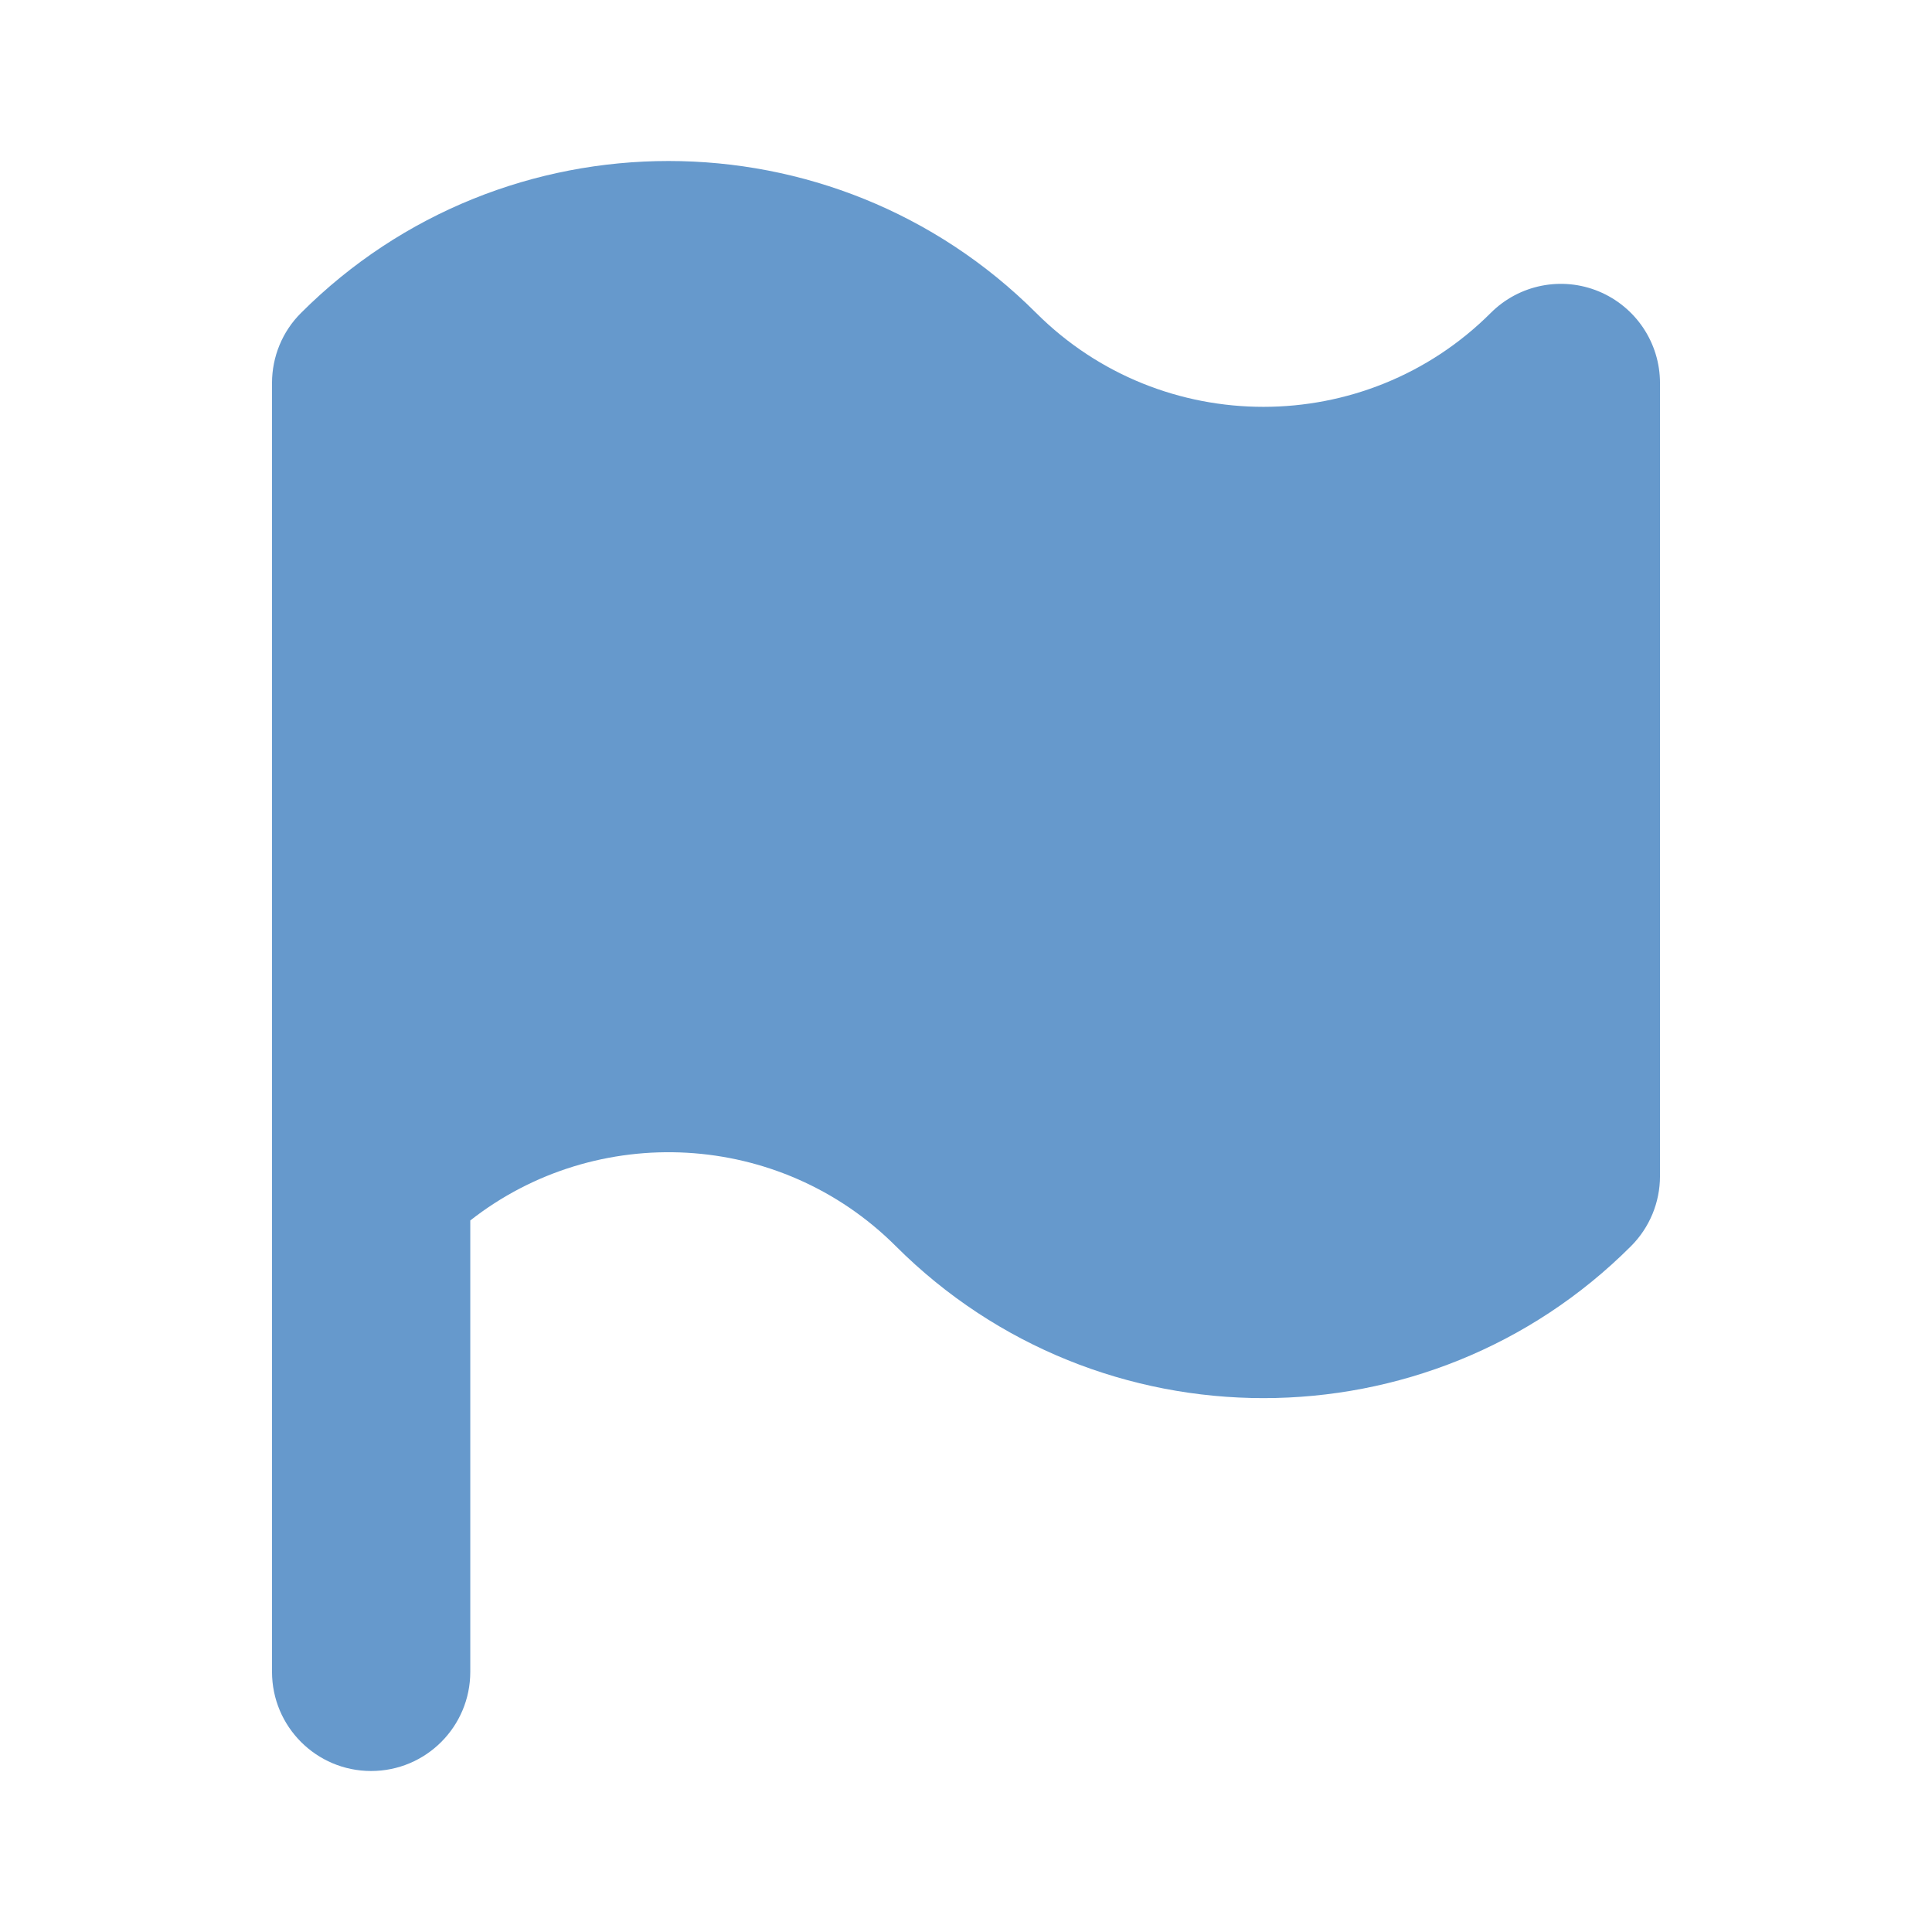
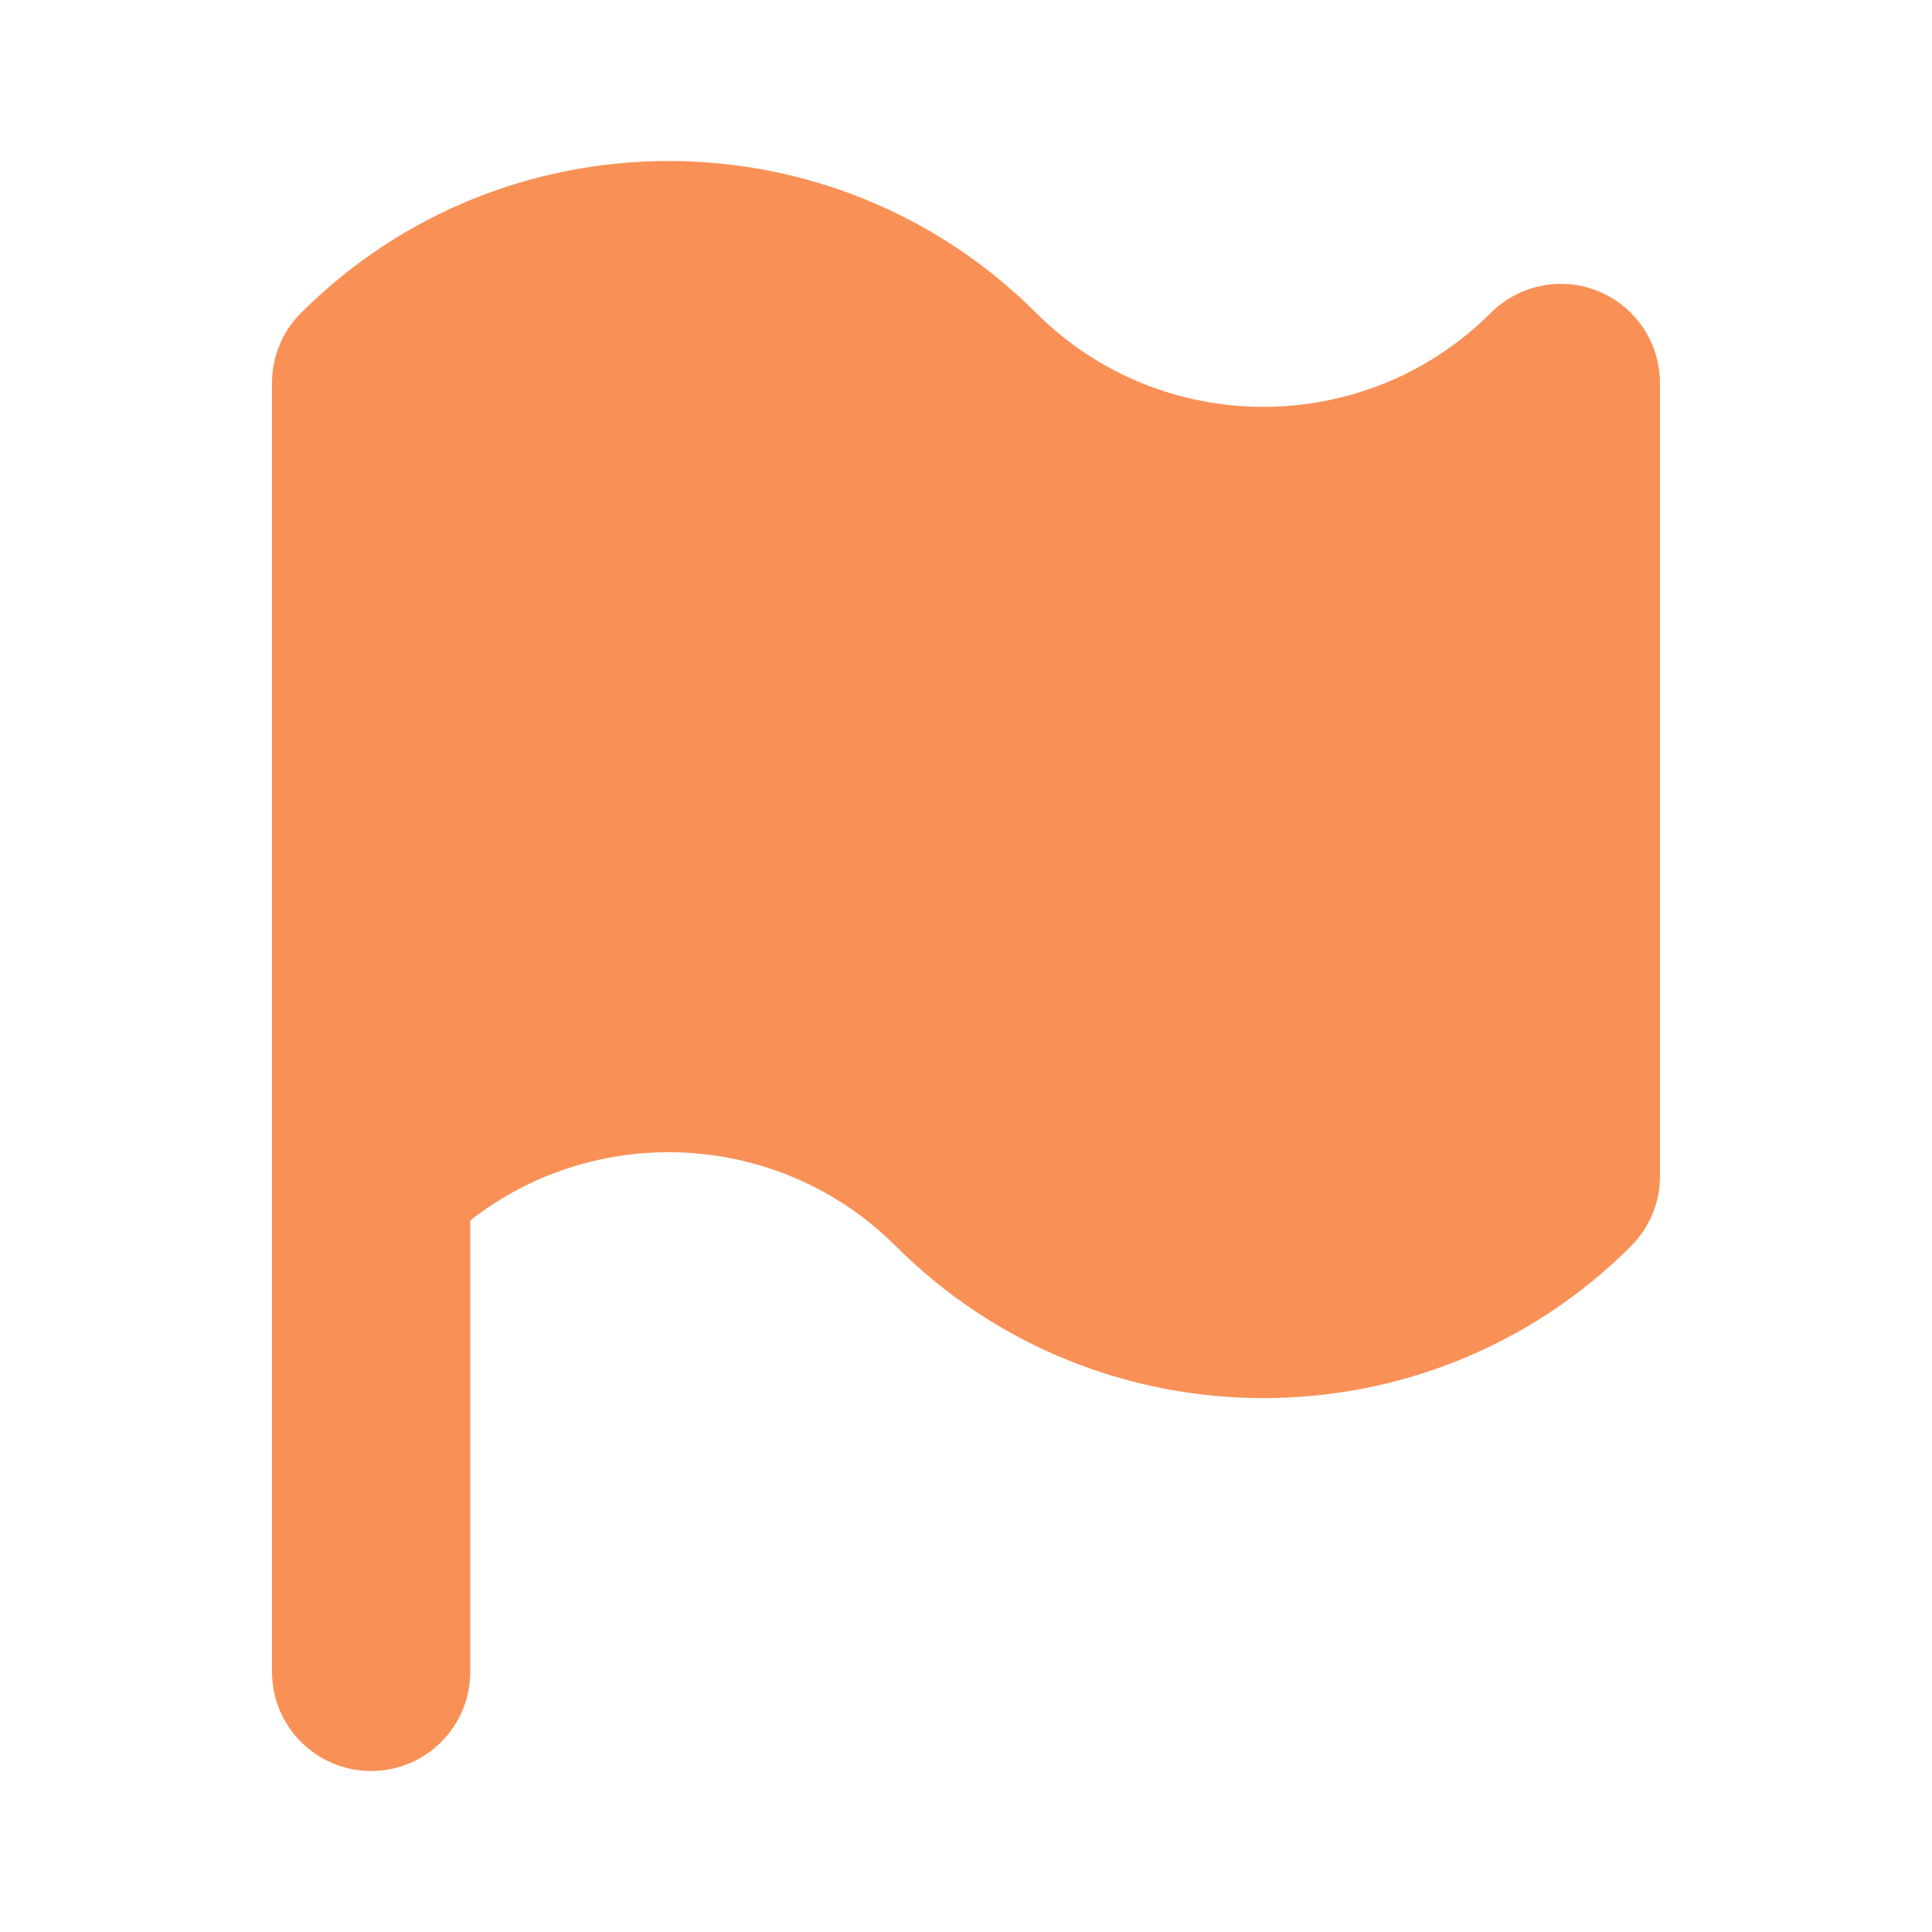
<svg xmlns="http://www.w3.org/2000/svg" version="1.2" width="24" height="24" viewBox="0 0 24 24" id="svg16286">
  <defs id="defs16290" />
-   <path d="m 19.861,3.62 c -0.461,-0.191 -0.99,-0.085 -1.342,0.267 -1.557,1.555 -4.09,1.557 -5.648,0 -2.519,-2.516 -6.614,-2.516 -9.131,0 C 3.508,4.117 3.379,4.431 3.379,4.758 V 20.768 C 3.379,21.448 3.929,22 4.61,22 5.292,22 5.842,21.448 5.842,20.768 v -5.607 c 1.565,-1.228 3.844,-1.122 5.287,0.32 2.519,2.516 6.615,2.516 9.131,0 0.232,-0.232 0.361,-0.544 0.361,-0.871 V 4.758 c 0,-0.499 -0.301,-0.947 -0.76,-1.138 z" id="path16284" style="stroke-width:1.232;fill:#6699cc;fill-opacity:1" />
+   <path d="m 19.861,3.62 c -0.461,-0.191 -0.99,-0.085 -1.342,0.267 -1.557,1.555 -4.09,1.557 -5.648,0 -2.519,-2.516 -6.614,-2.516 -9.131,0 C 3.508,4.117 3.379,4.431 3.379,4.758 V 20.768 C 3.379,21.448 3.929,22 4.61,22 5.292,22 5.842,21.448 5.842,20.768 v -5.607 c 1.565,-1.228 3.844,-1.122 5.287,0.32 2.519,2.516 6.615,2.516 9.131,0 0.232,-0.232 0.361,-0.544 0.361,-0.871 V 4.758 c 0,-0.499 -0.301,-0.947 -0.76,-1.138 z" id="path16284" style="stroke-width:1.232;fill:#f99157;fill-opacity:1" />
</svg>
